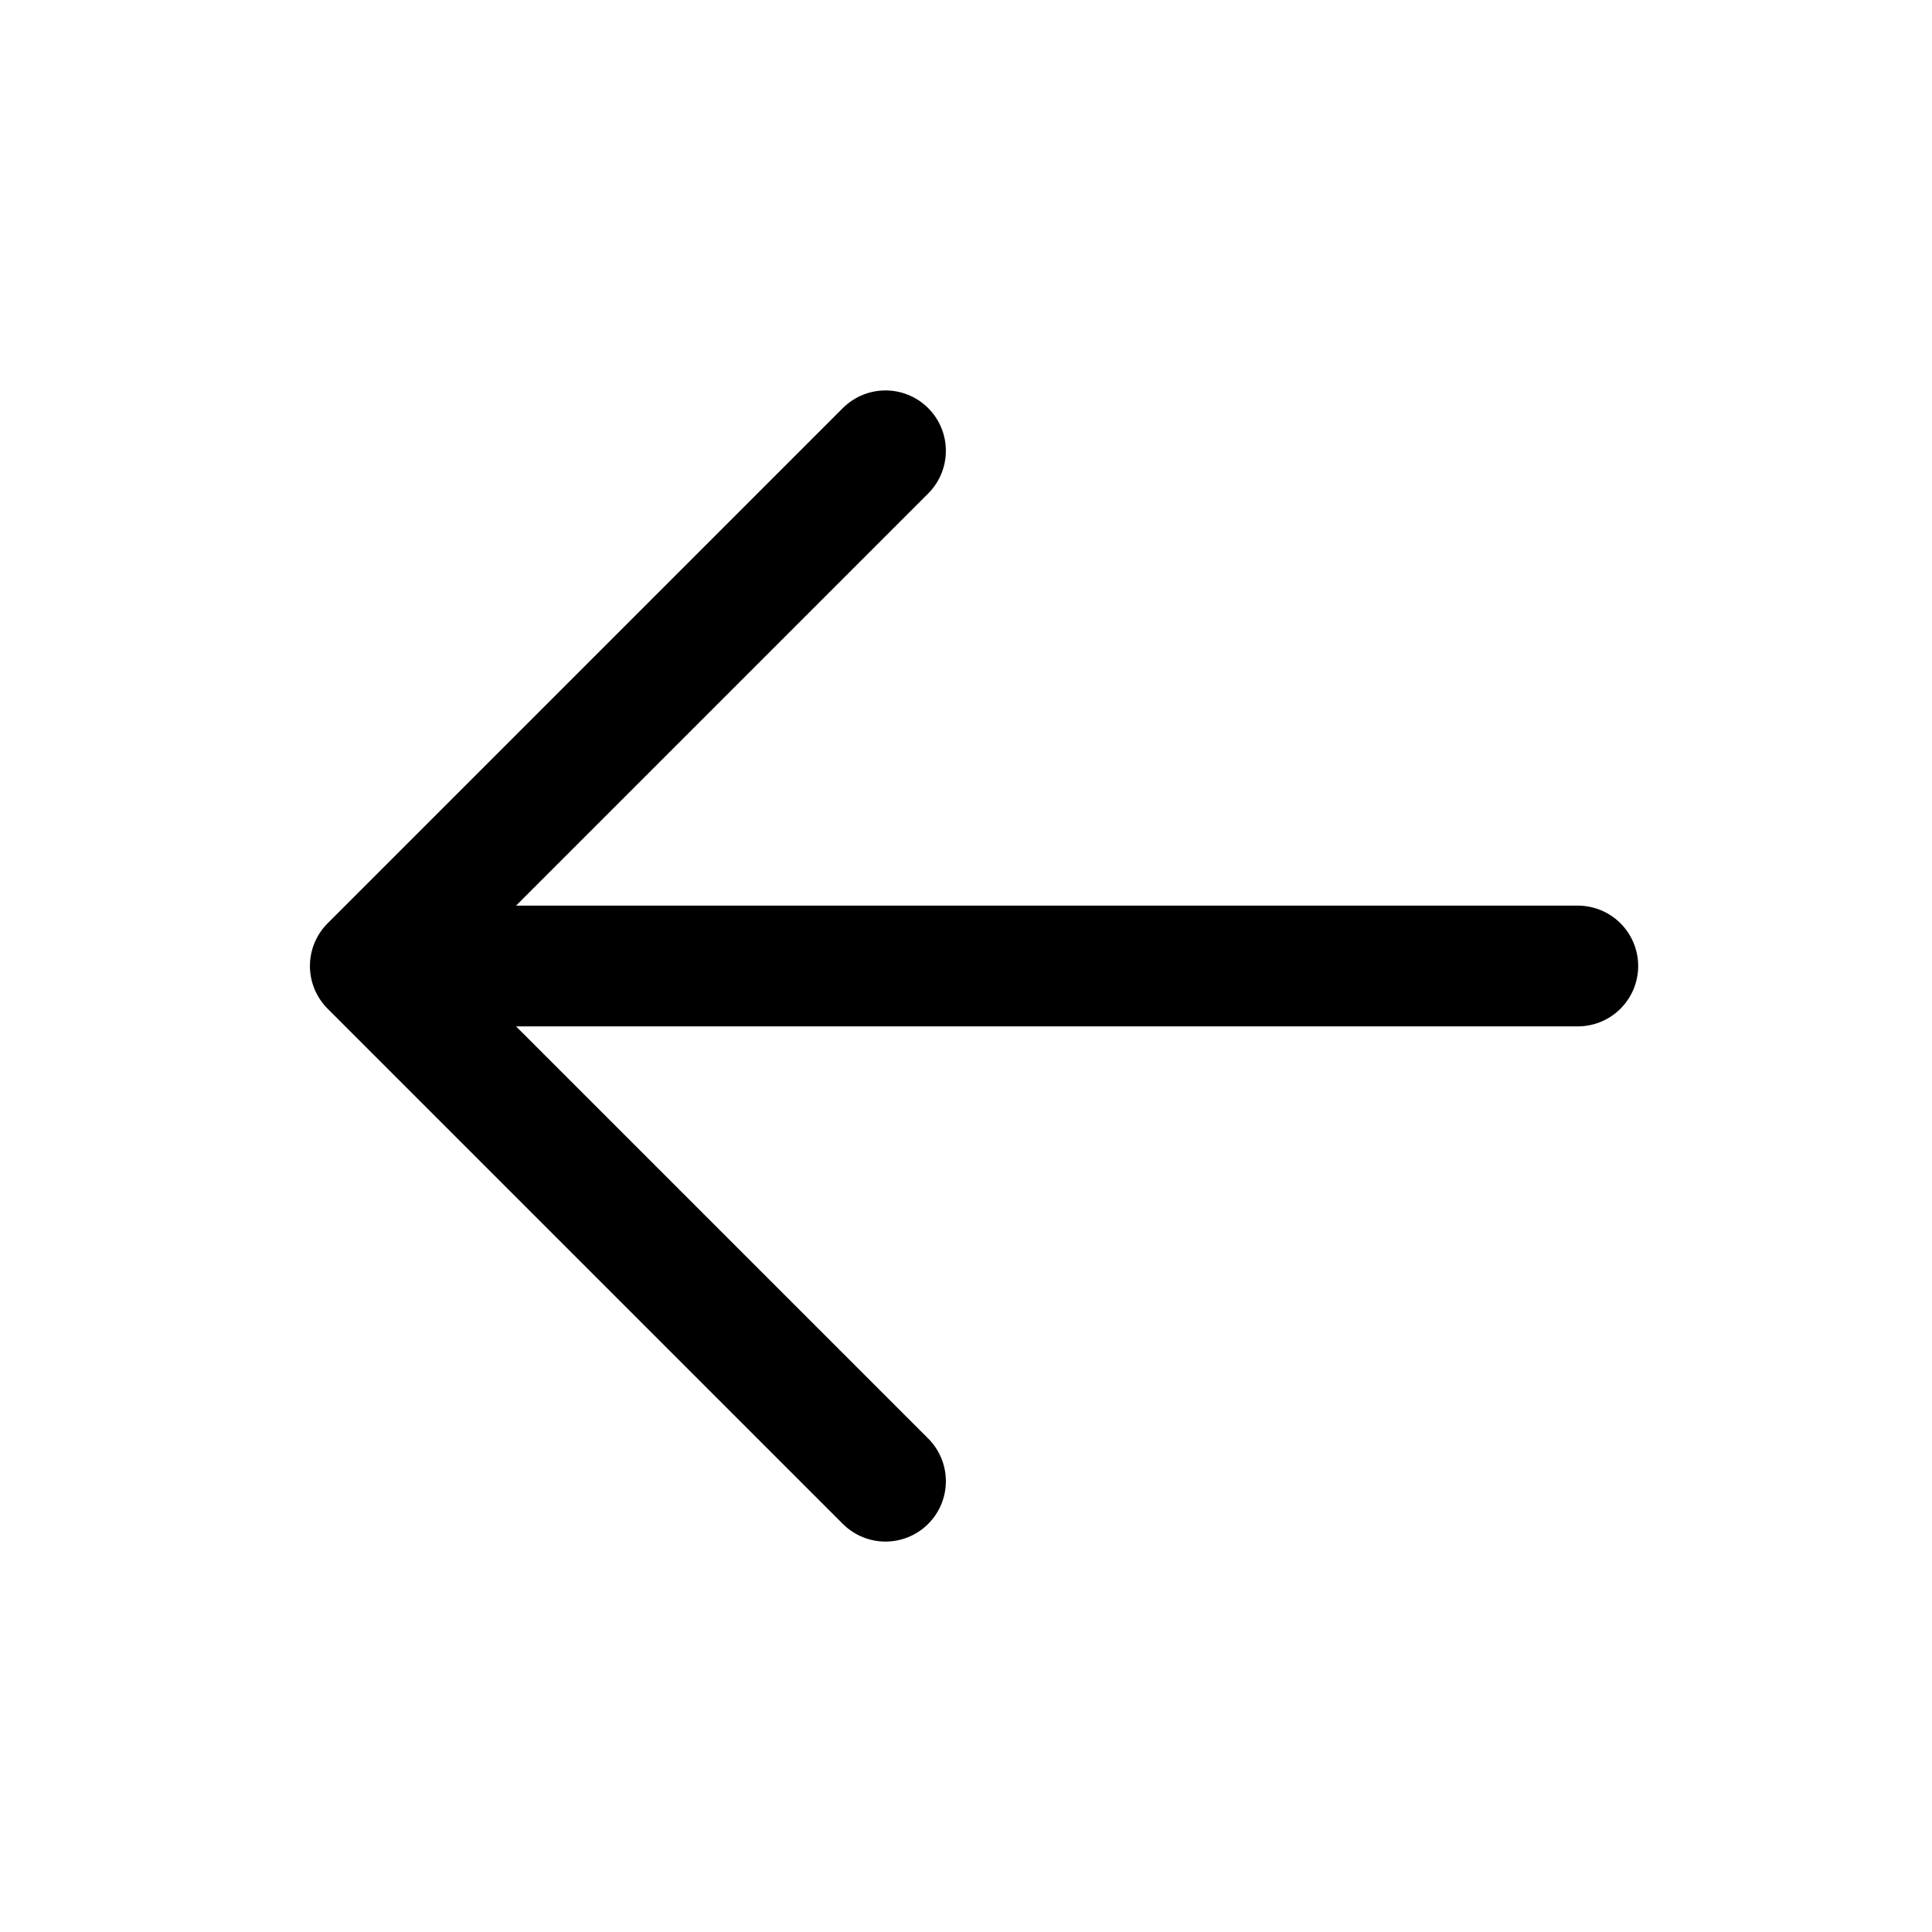
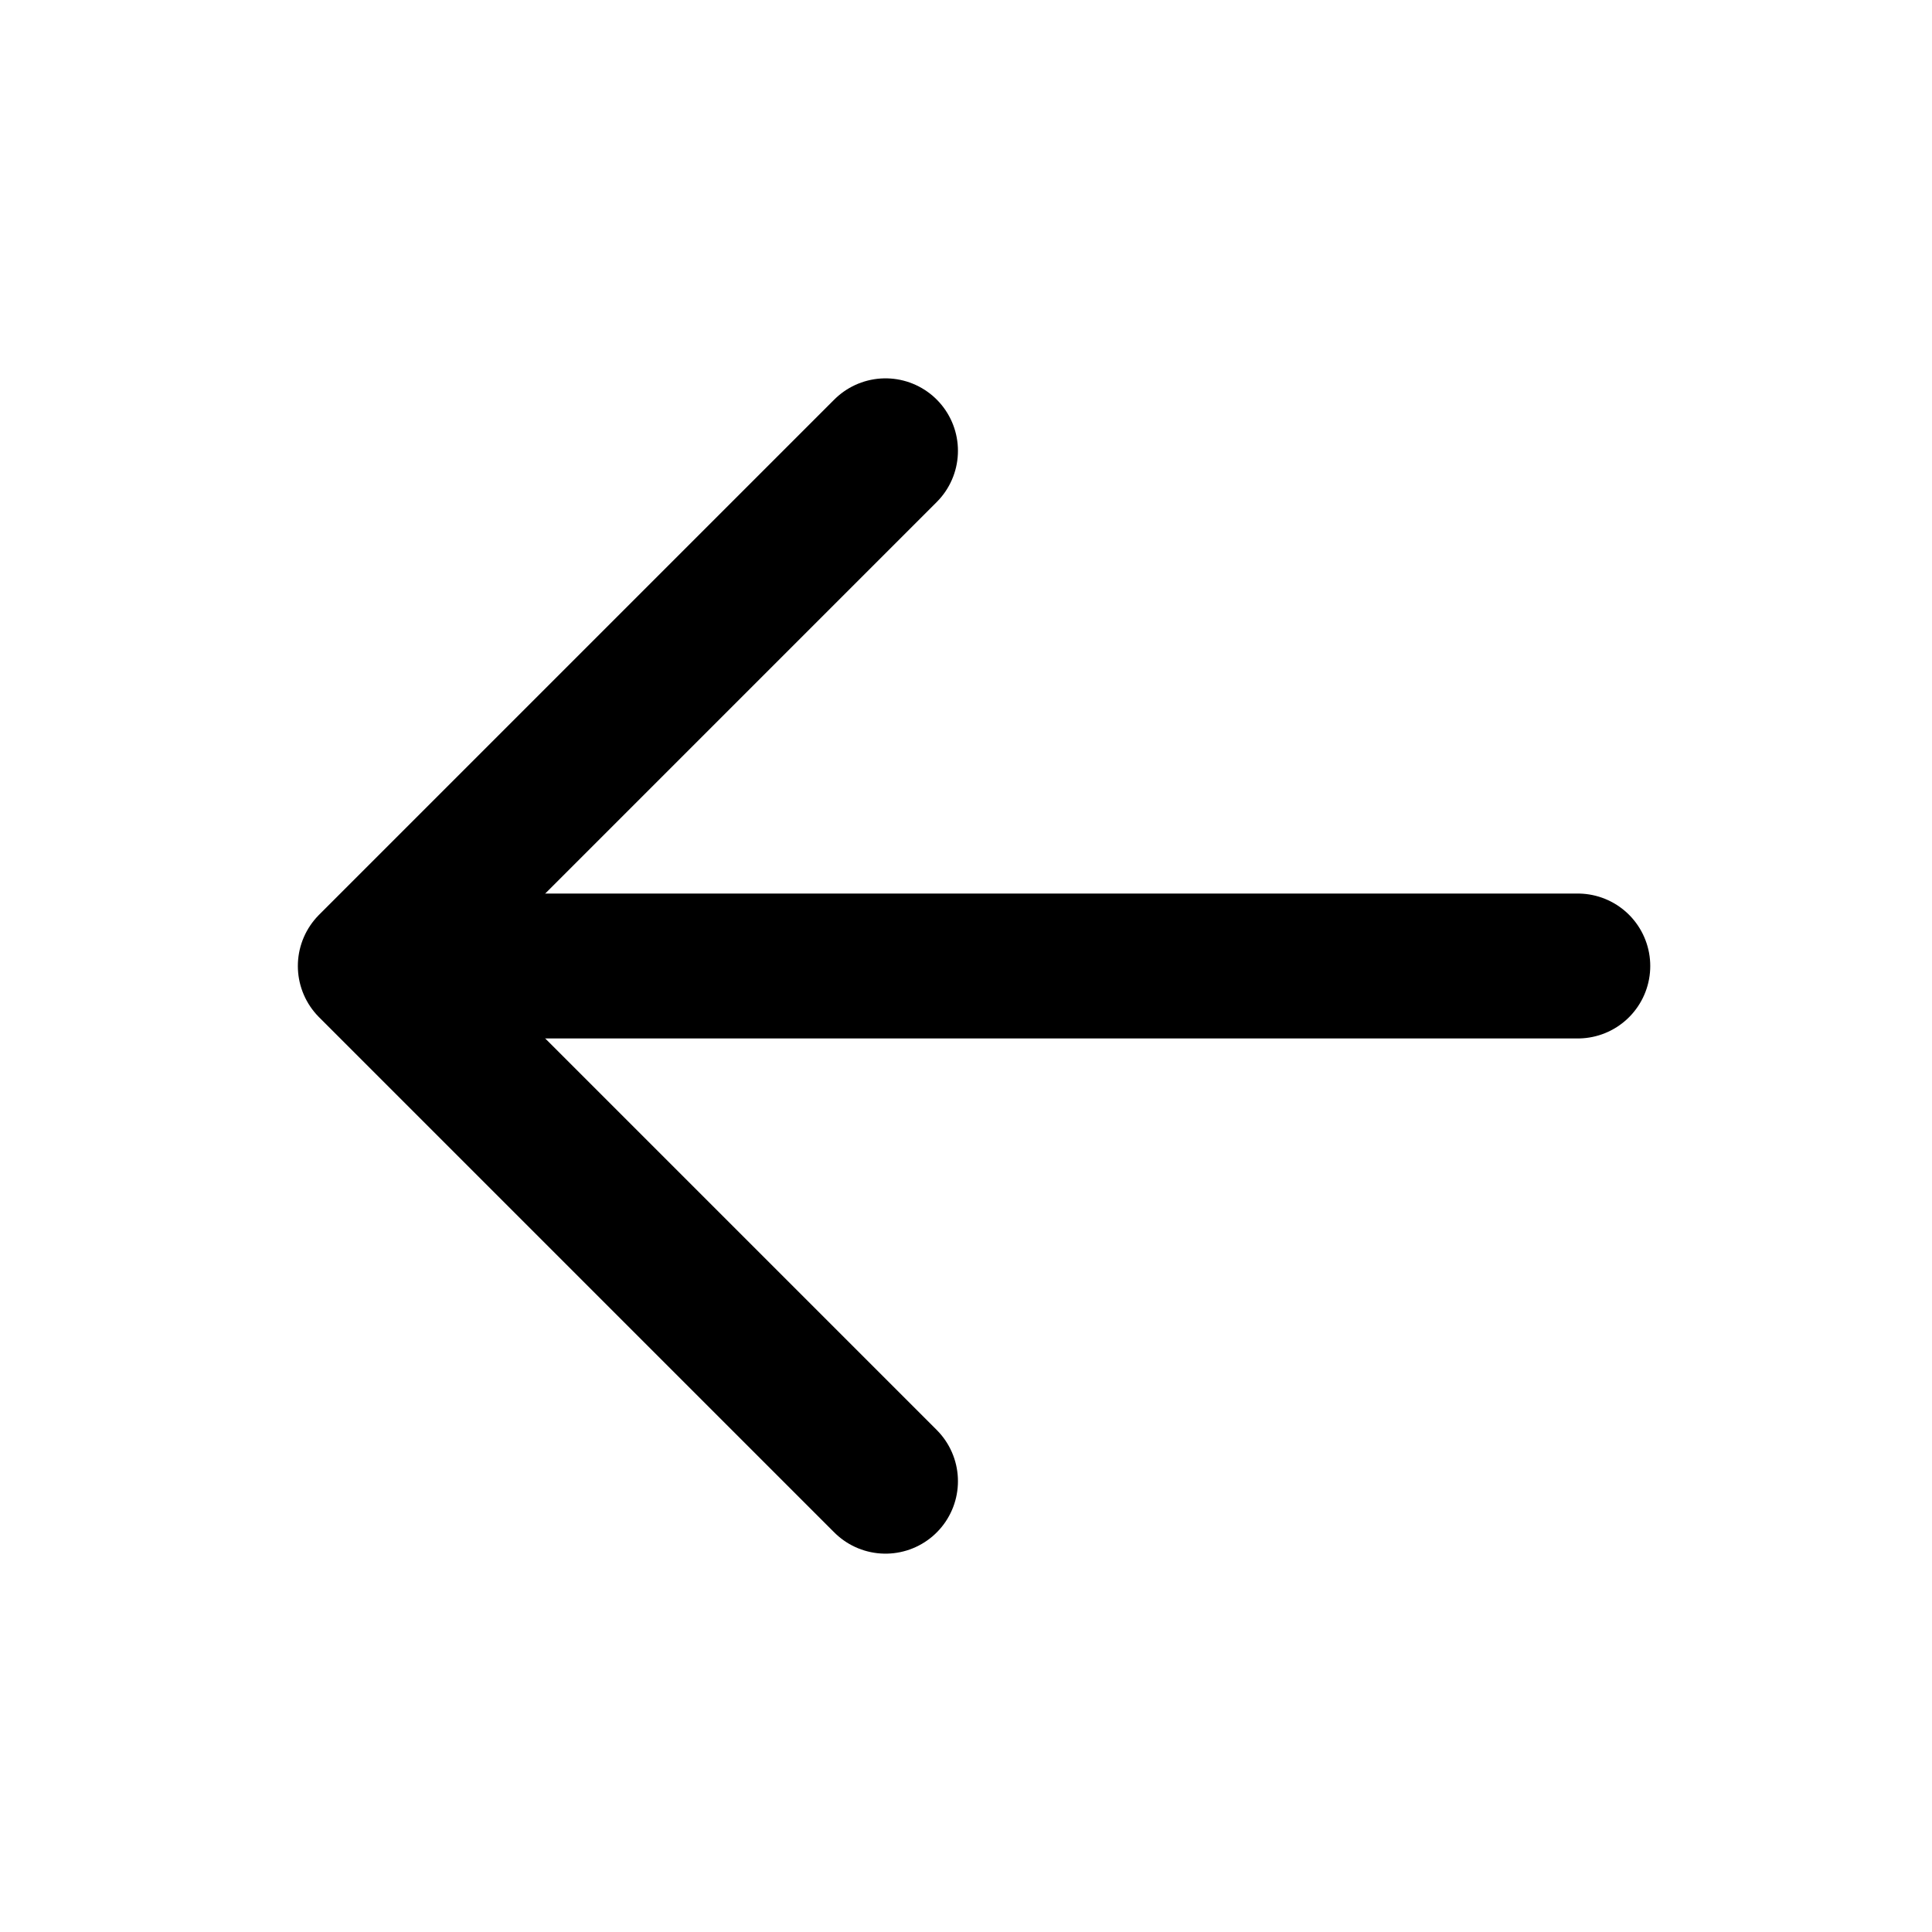
- <svg xmlns="http://www.w3.org/2000/svg" focusable="false" viewBox="0 0 24 24" fill="none" stroke="currentColor" stroke-width="1.5" stroke-linecap="round" stroke-linejoin="round">
+ <svg xmlns="http://www.w3.org/2000/svg" focusable="false" viewBox="0 0 24 24" fill="none" stroke="currentColor" stroke-width="1.8" stroke-linecap="round" stroke-linejoin="round">
  <path d="M19.6 12H4.8" />
  <path d="m11 5.6-6.4 6.4 6.4 6.4" />
</svg>
